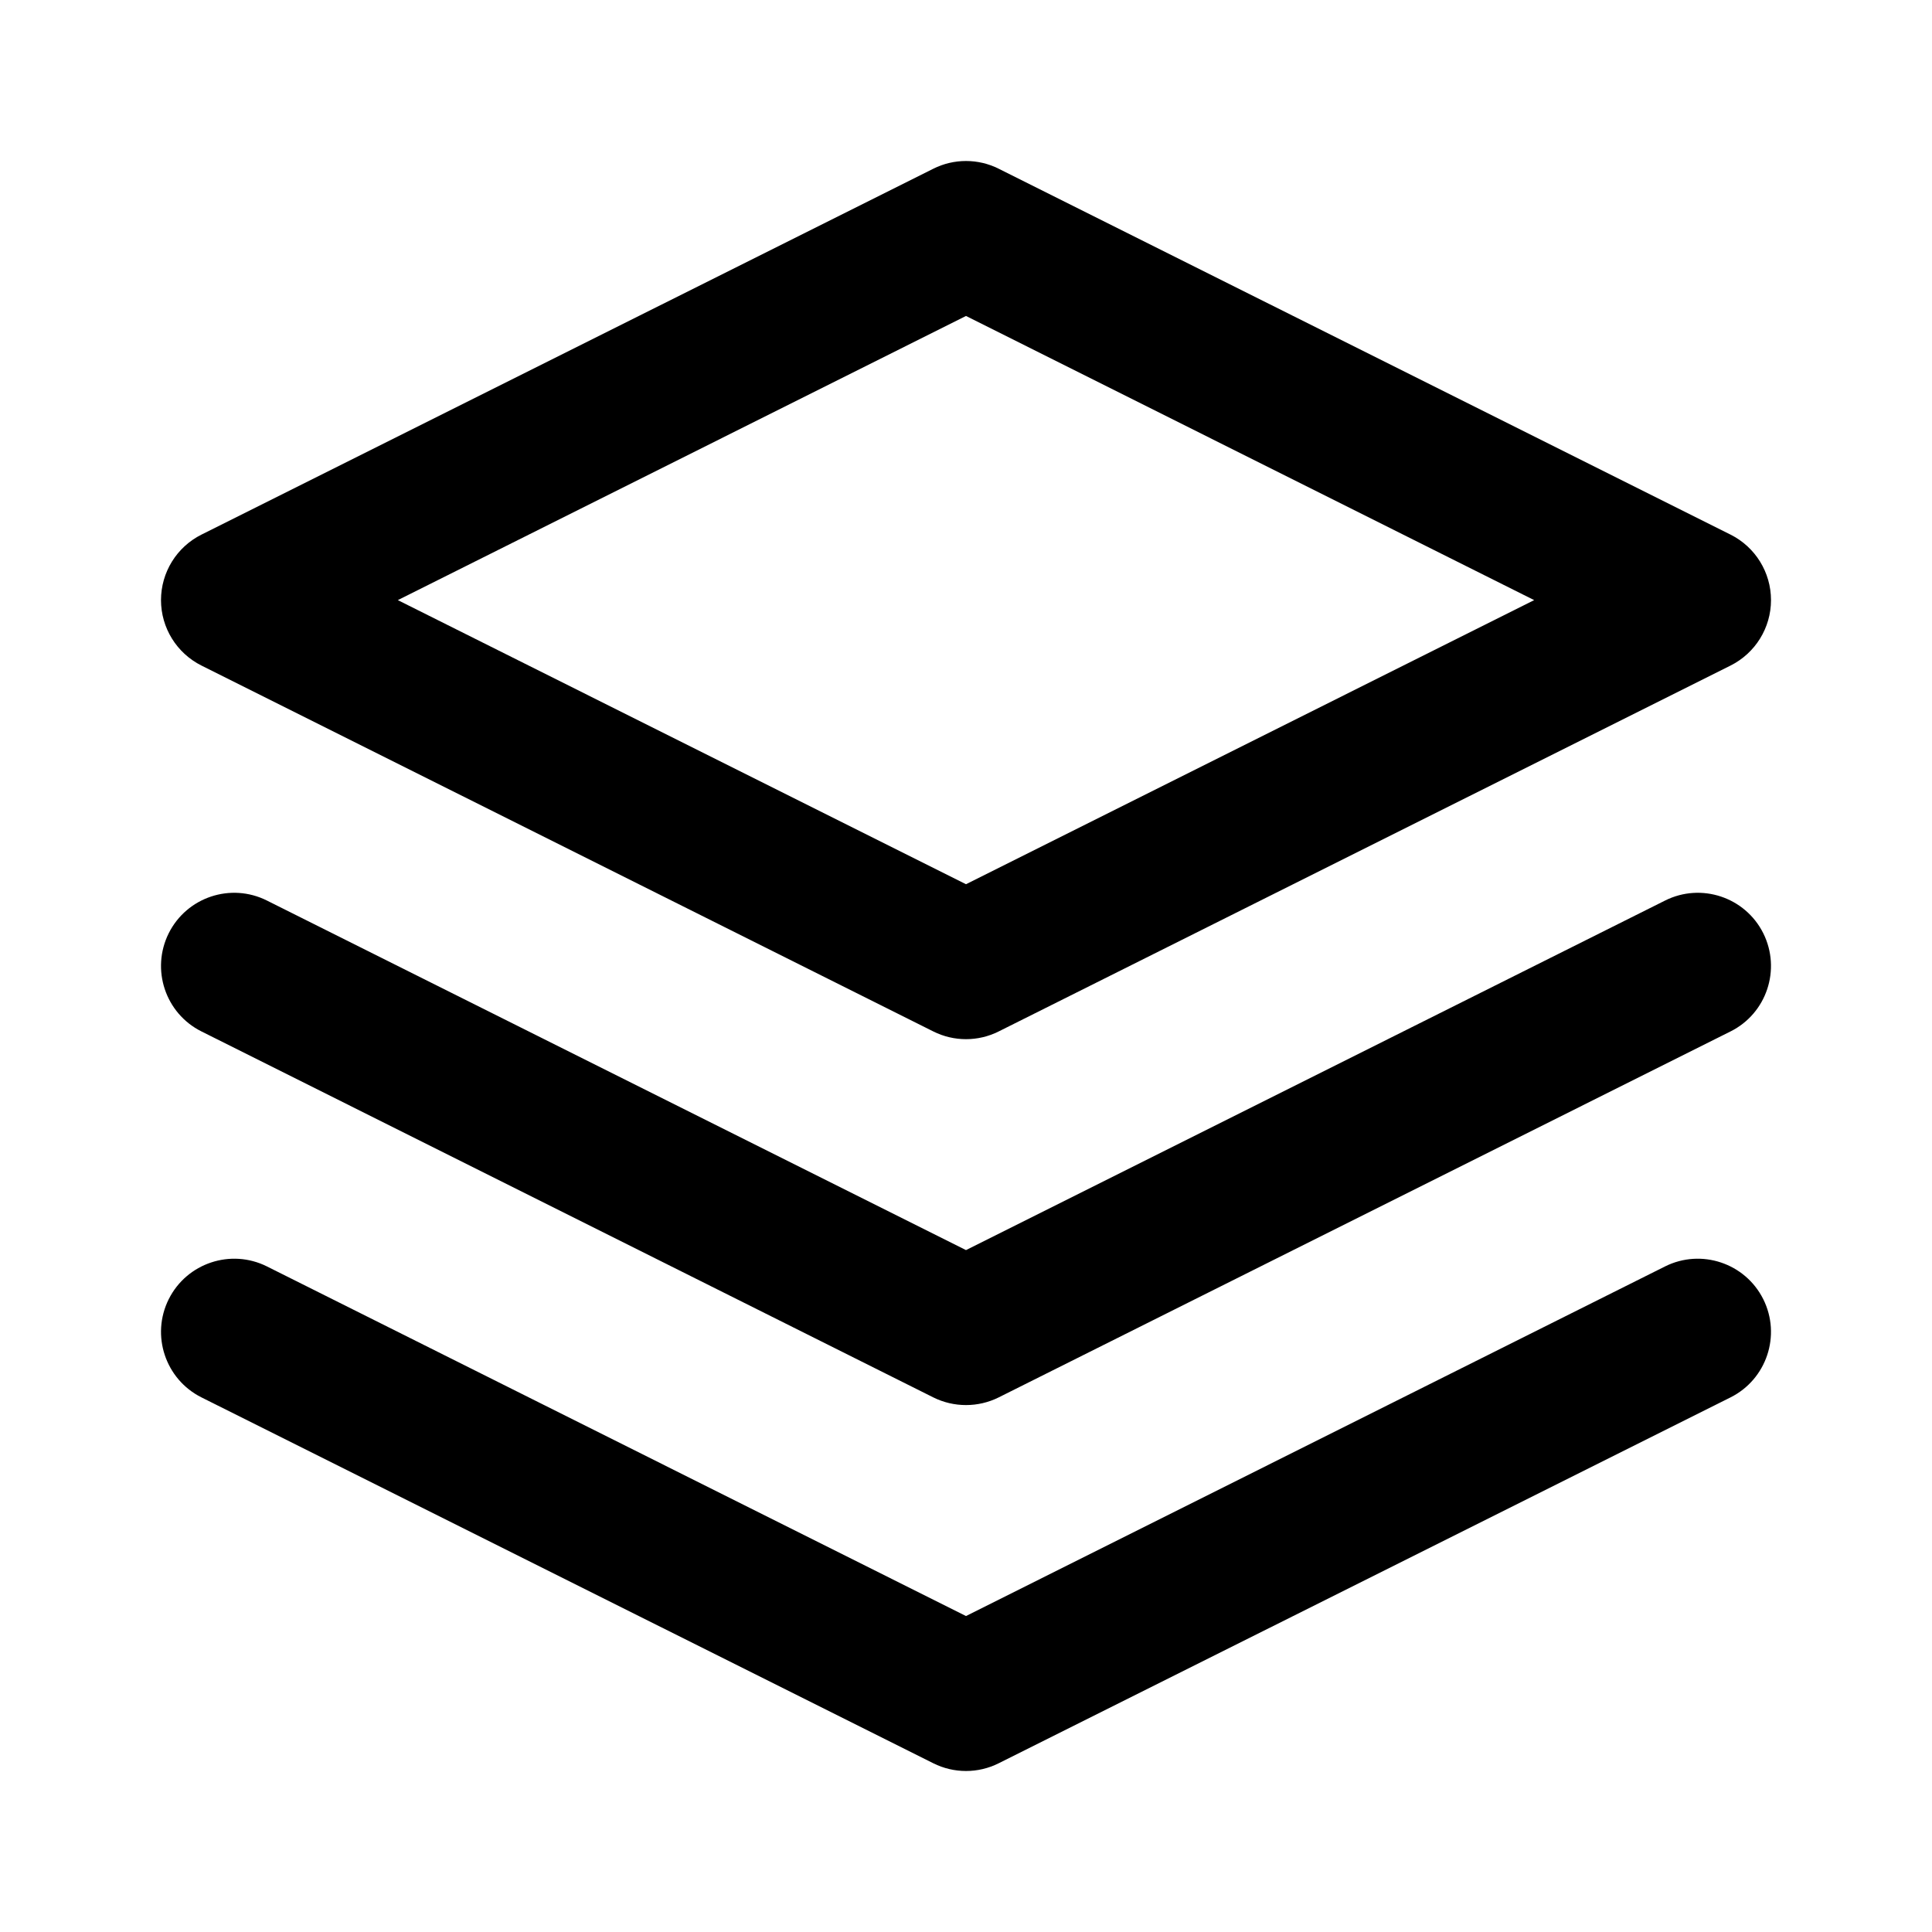
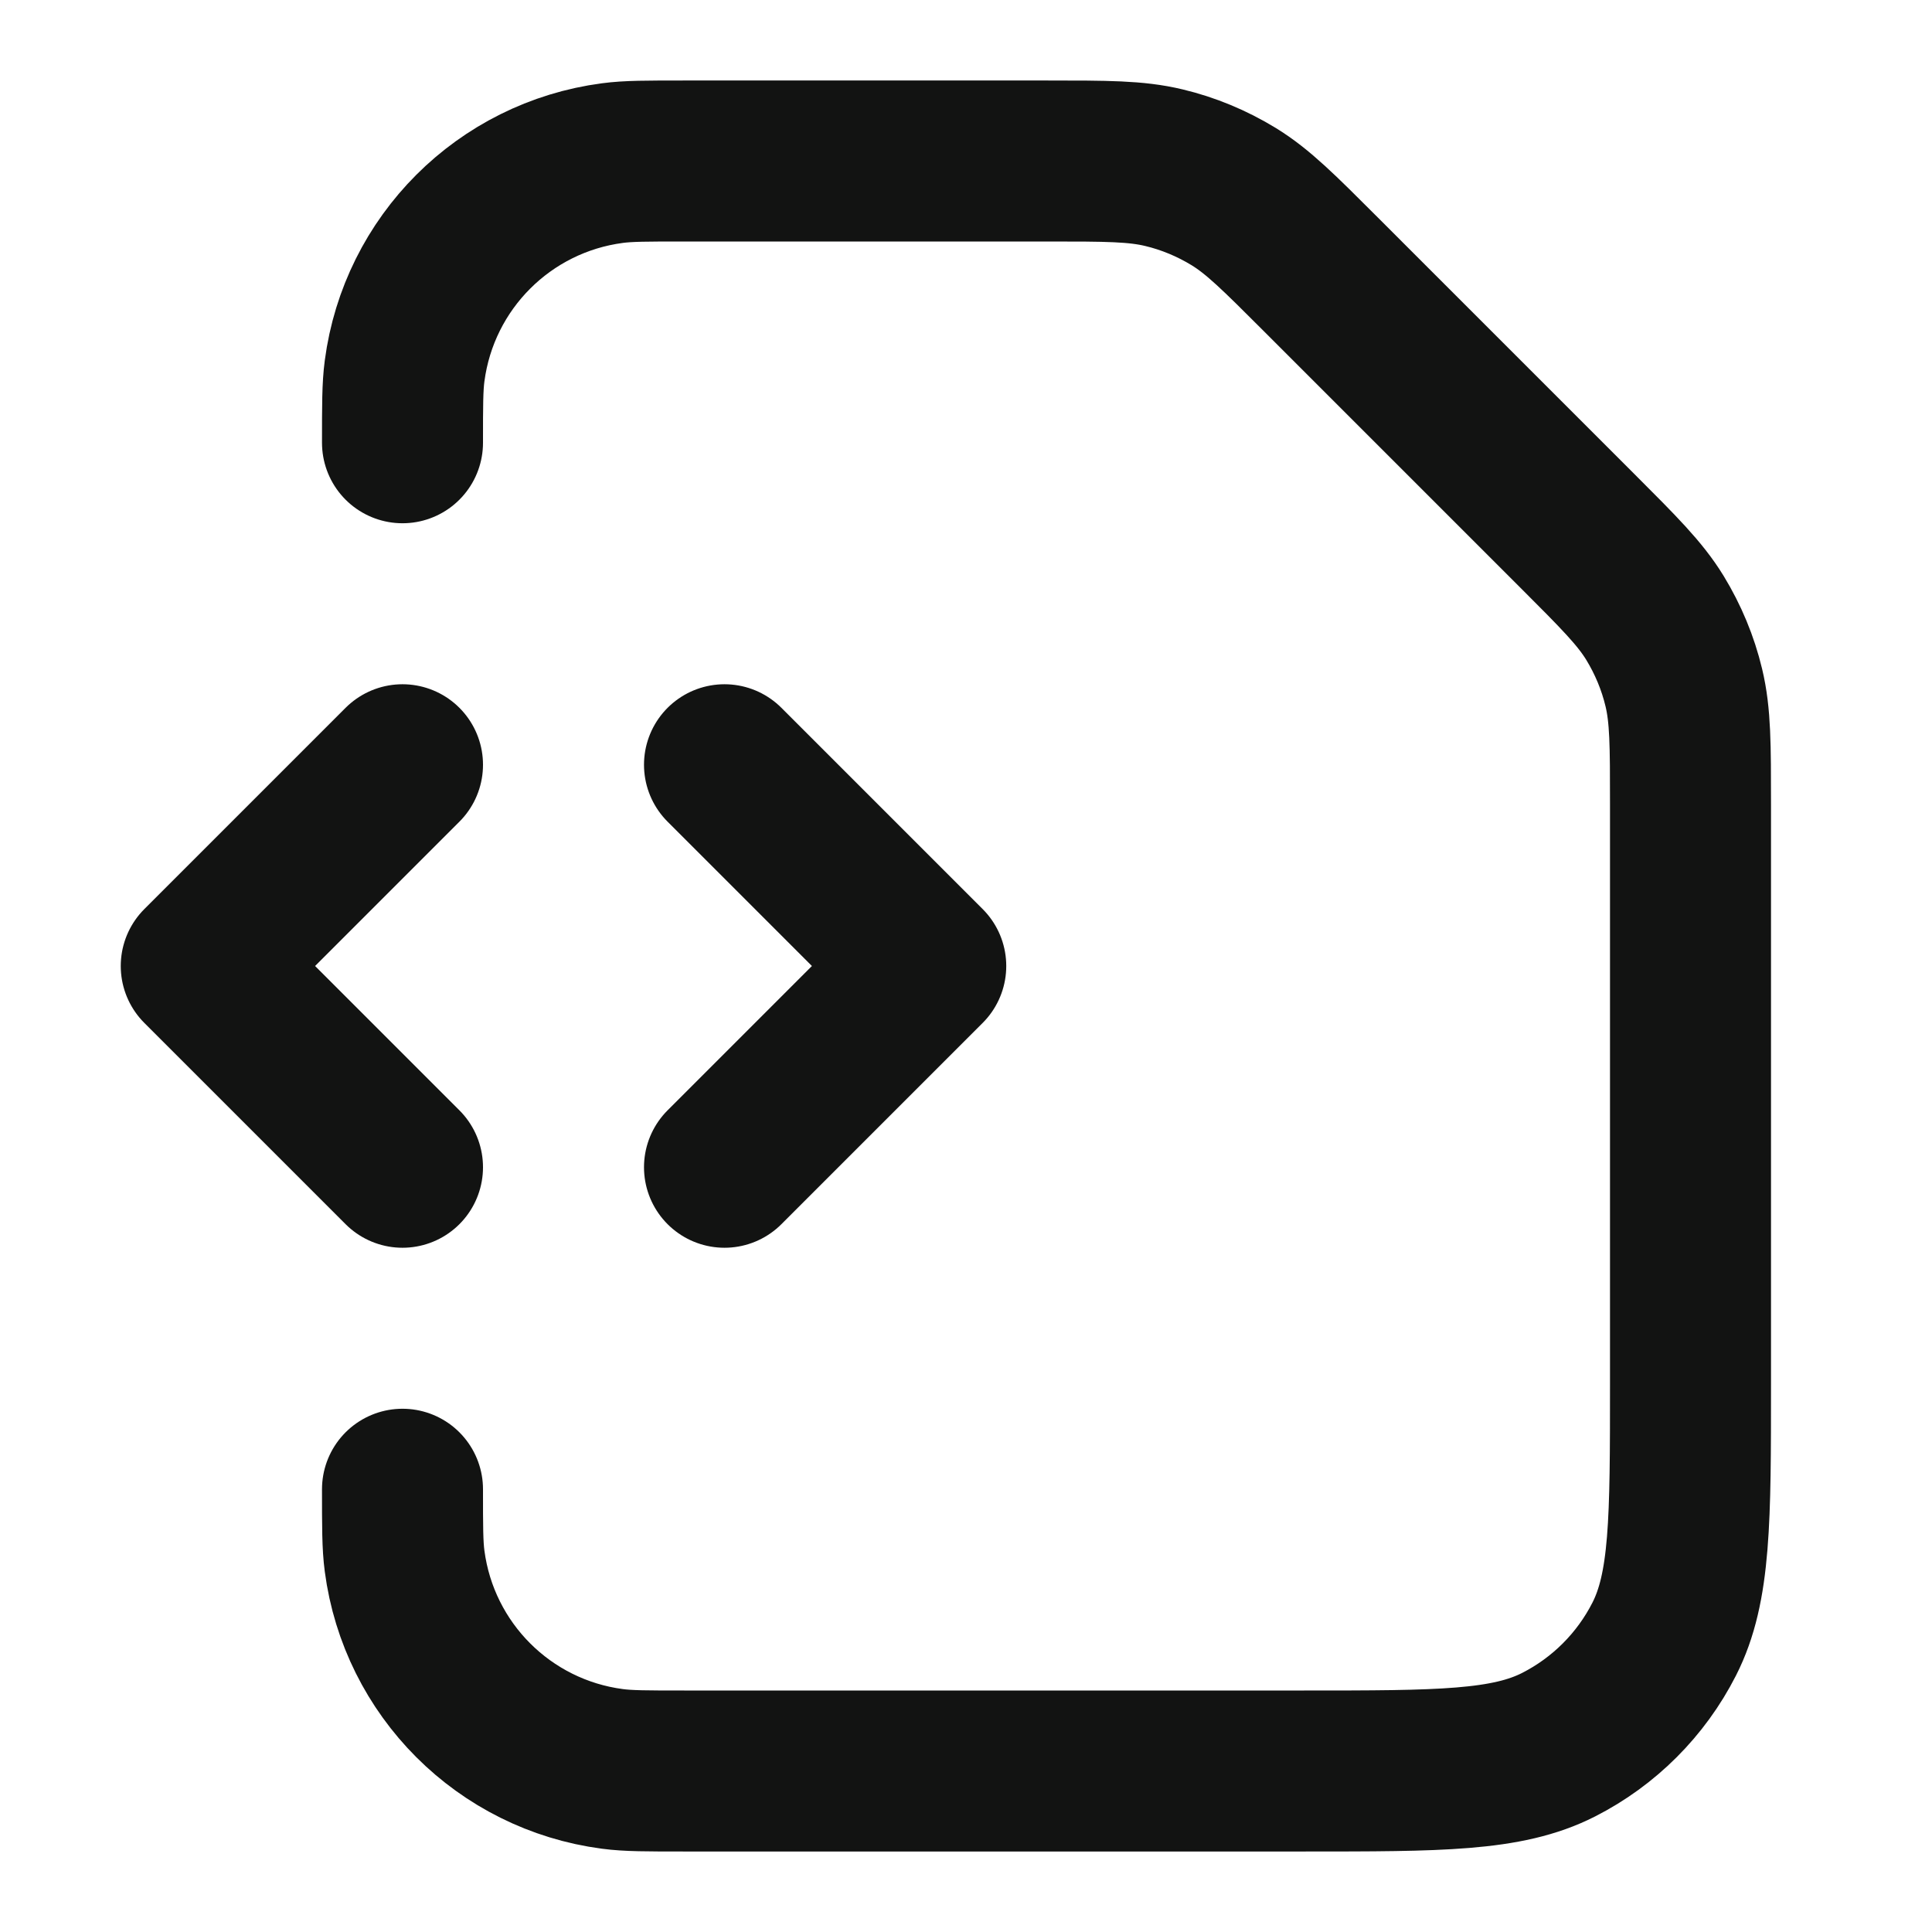
<svg xmlns="http://www.w3.org/2000/svg" width="24" height="24" viewBox="0 0 24 24" fill="none">
-   <path fill-rule="evenodd" clip-rule="evenodd" d="M11.594 2.096C11.849 1.968 12.151 1.968 12.406 2.096L21.497 6.641C21.805 6.795 22 7.11 22 7.455C22 7.799 21.805 8.114 21.497 8.268L12.406 12.813C12.151 12.941 11.849 12.941 11.594 12.813L2.503 8.268C2.195 8.114 2 7.799 2 7.455C2 7.11 2.195 6.795 2.503 6.641L11.594 2.096ZM4.942 7.455L12 10.984L19.058 7.455L12 3.925L4.942 7.455ZM2.096 11.593C2.321 11.144 2.867 10.962 3.316 11.187L12 15.529L20.684 11.187C21.133 10.962 21.679 11.144 21.904 11.593C22.128 12.043 21.946 12.589 21.497 12.813L12.406 17.359C12.151 17.486 11.849 17.486 11.594 17.359L2.503 12.813C2.054 12.589 1.872 12.043 2.096 11.593ZM2.096 16.139C2.321 15.69 2.867 15.508 3.316 15.732L12 20.075L20.684 15.732C21.133 15.508 21.679 15.69 21.904 16.139C22.128 16.588 21.946 17.134 21.497 17.359L12.406 21.904C12.151 22.032 11.849 22.032 11.594 21.904L2.503 17.359C2.054 17.134 1.872 16.588 2.096 16.139Z" fill="black" />
+   <path d="M5 18.5C5 18.964 5 19.197 5.026 19.392C5.203 20.738 6.262 21.797 7.608 21.974C7.803 22 8.036 22 8.5 22H16.2C17.88 22 18.72 22 19.362 21.673C19.927 21.385 20.385 20.927 20.673 20.362C21 19.72 21 18.88 21 17.2V9.988C21 9.254 21 8.888 20.917 8.542C20.844 8.236 20.722 7.944 20.558 7.675C20.372 7.372 20.113 7.113 19.594 6.594L16.406 3.406C15.887 2.887 15.628 2.628 15.325 2.442C15.056 2.278 14.764 2.156 14.458 2.083C14.112 2 13.745 2 13.012 2H8.5C8.036 2 7.803 2 7.608 2.026C6.262 2.203 5.203 3.262 5.026 4.608C5 4.803 5 5.036 5 5.5M9 14.5L11.5 12L9 9.5M5 9.5L2.5 12L5 14.5" stroke="#121312" stroke-width="2" stroke-linecap="round" stroke-linejoin="round" />
</svg>
